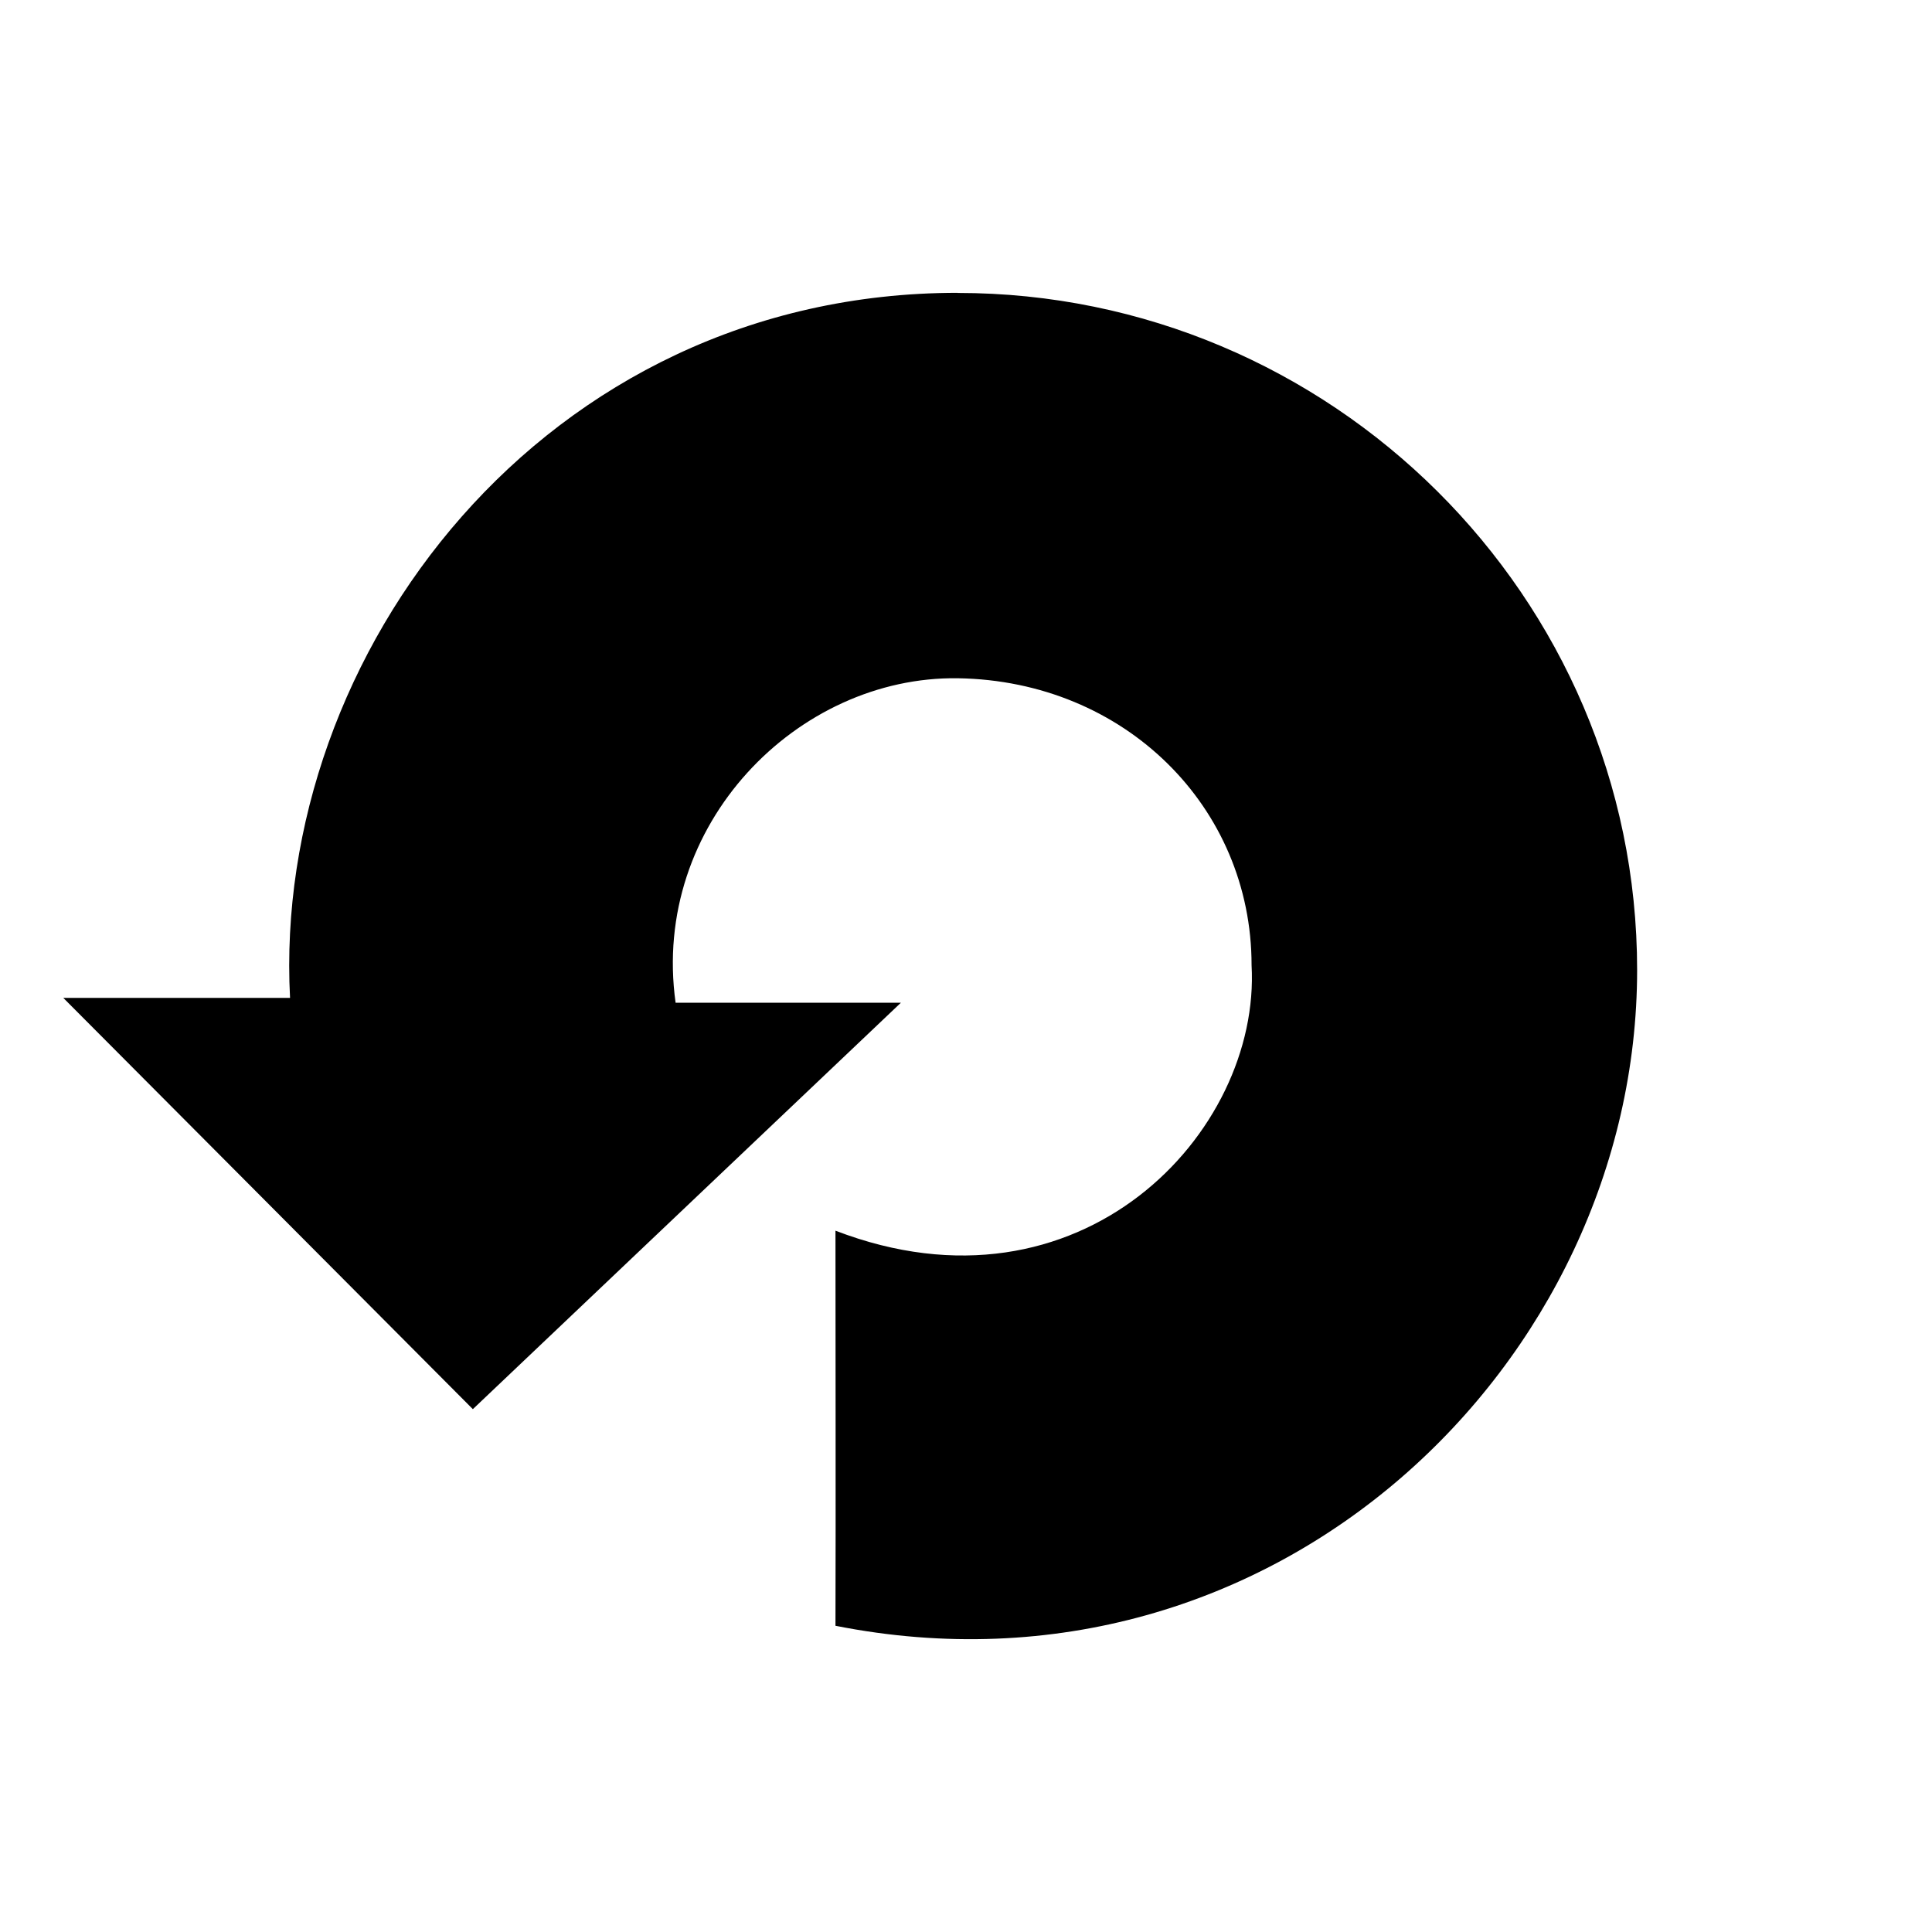
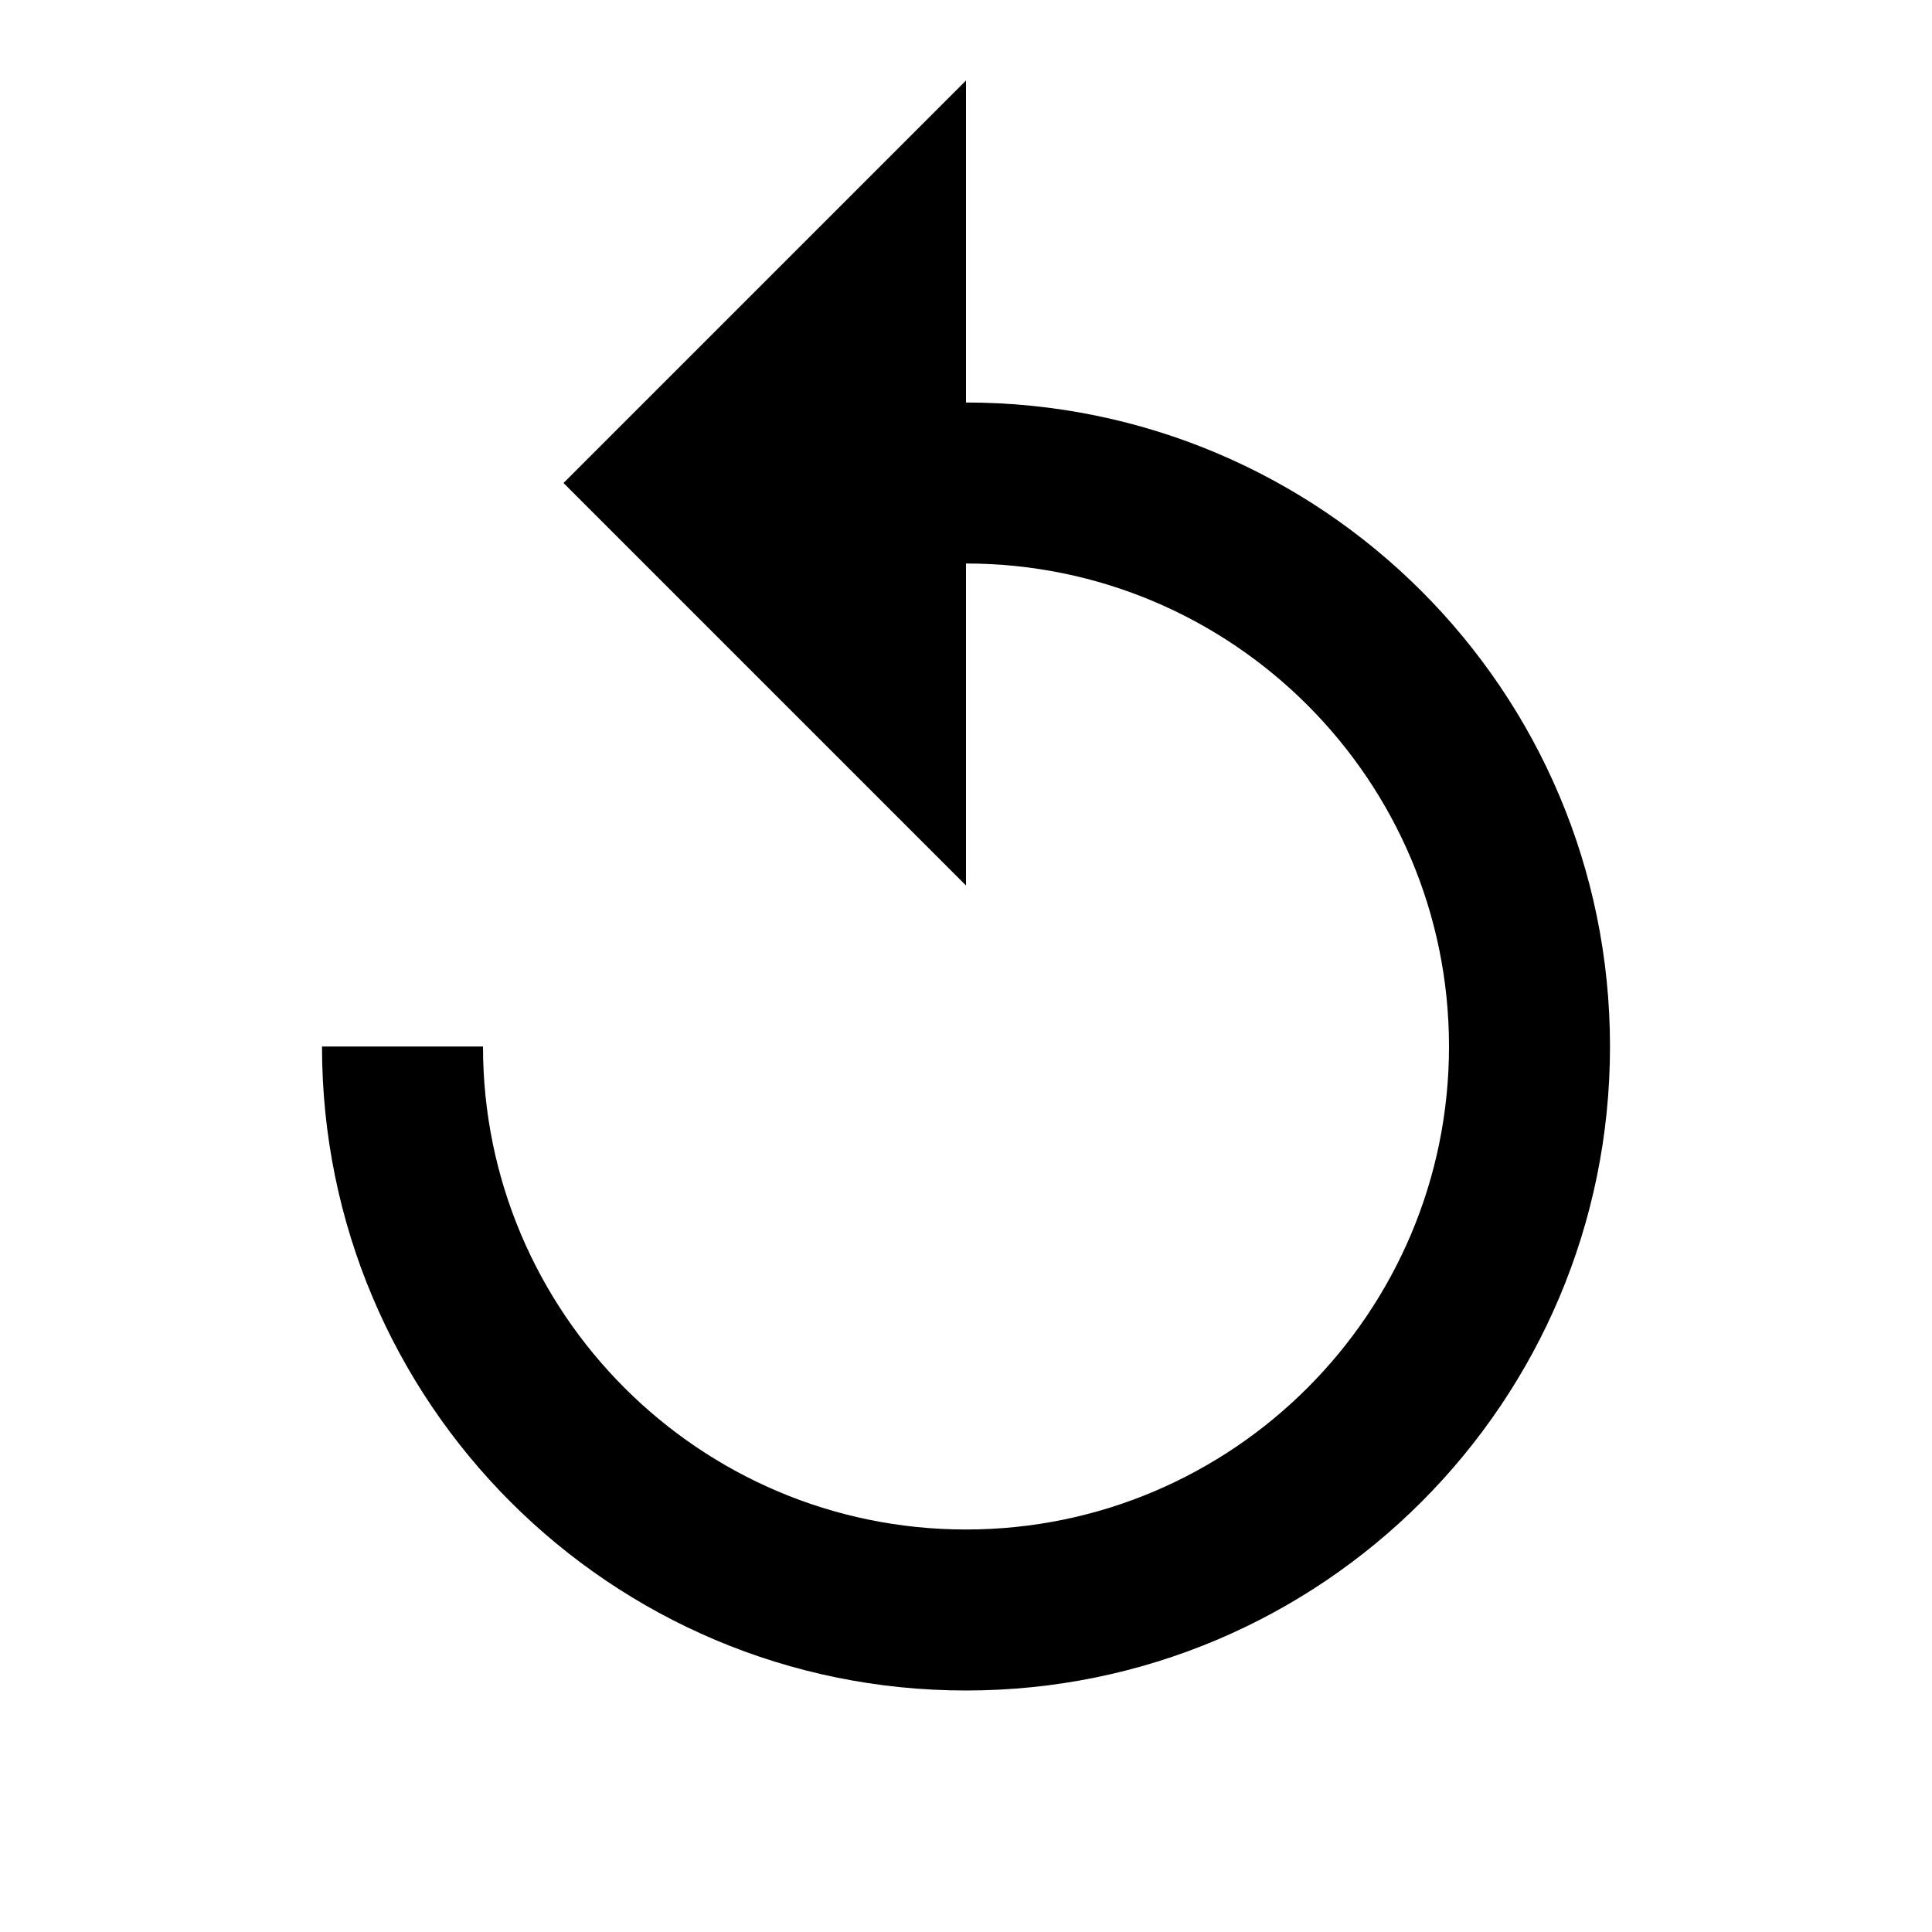
- <svg xmlns="http://www.w3.org/2000/svg" width="16" height="16" version="1.1" viewbox="0 0 16 16">
-   <path d="m7.932 2.425c-3.432 0-5.679 2.995-5.53 5.839h-1.878l3.392 3.406 3.545-3.366h-1.866c-0.206-1.477 1.011-2.706 2.337-2.687 1.386 0.021 2.433 1.069 2.433 2.376 0.078 1.385-1.416 2.979-3.446 2.199 0 1.069 0.003 2.212 0 3.272 3.641 0.721 6.639-2.181 6.639-5.431 0-3.096-2.537-5.607-5.627-5.607z" />
+ <svg xmlns="http://www.w3.org/2000/svg" width="16" height="16" viewBox="0 0 24 24">
+   <path d="M0 0h24v24H0z" fill="none" />
+   <path d="M12 5V1L7 6l5 5V7c3.31 0 6 2.69 6 6s-2.69 6-6 6-6-2.69-6-6H4c0 4.42 3.58 8 8 8s8-3.58 8-8-3.58-8-8-8z" />
</svg>
